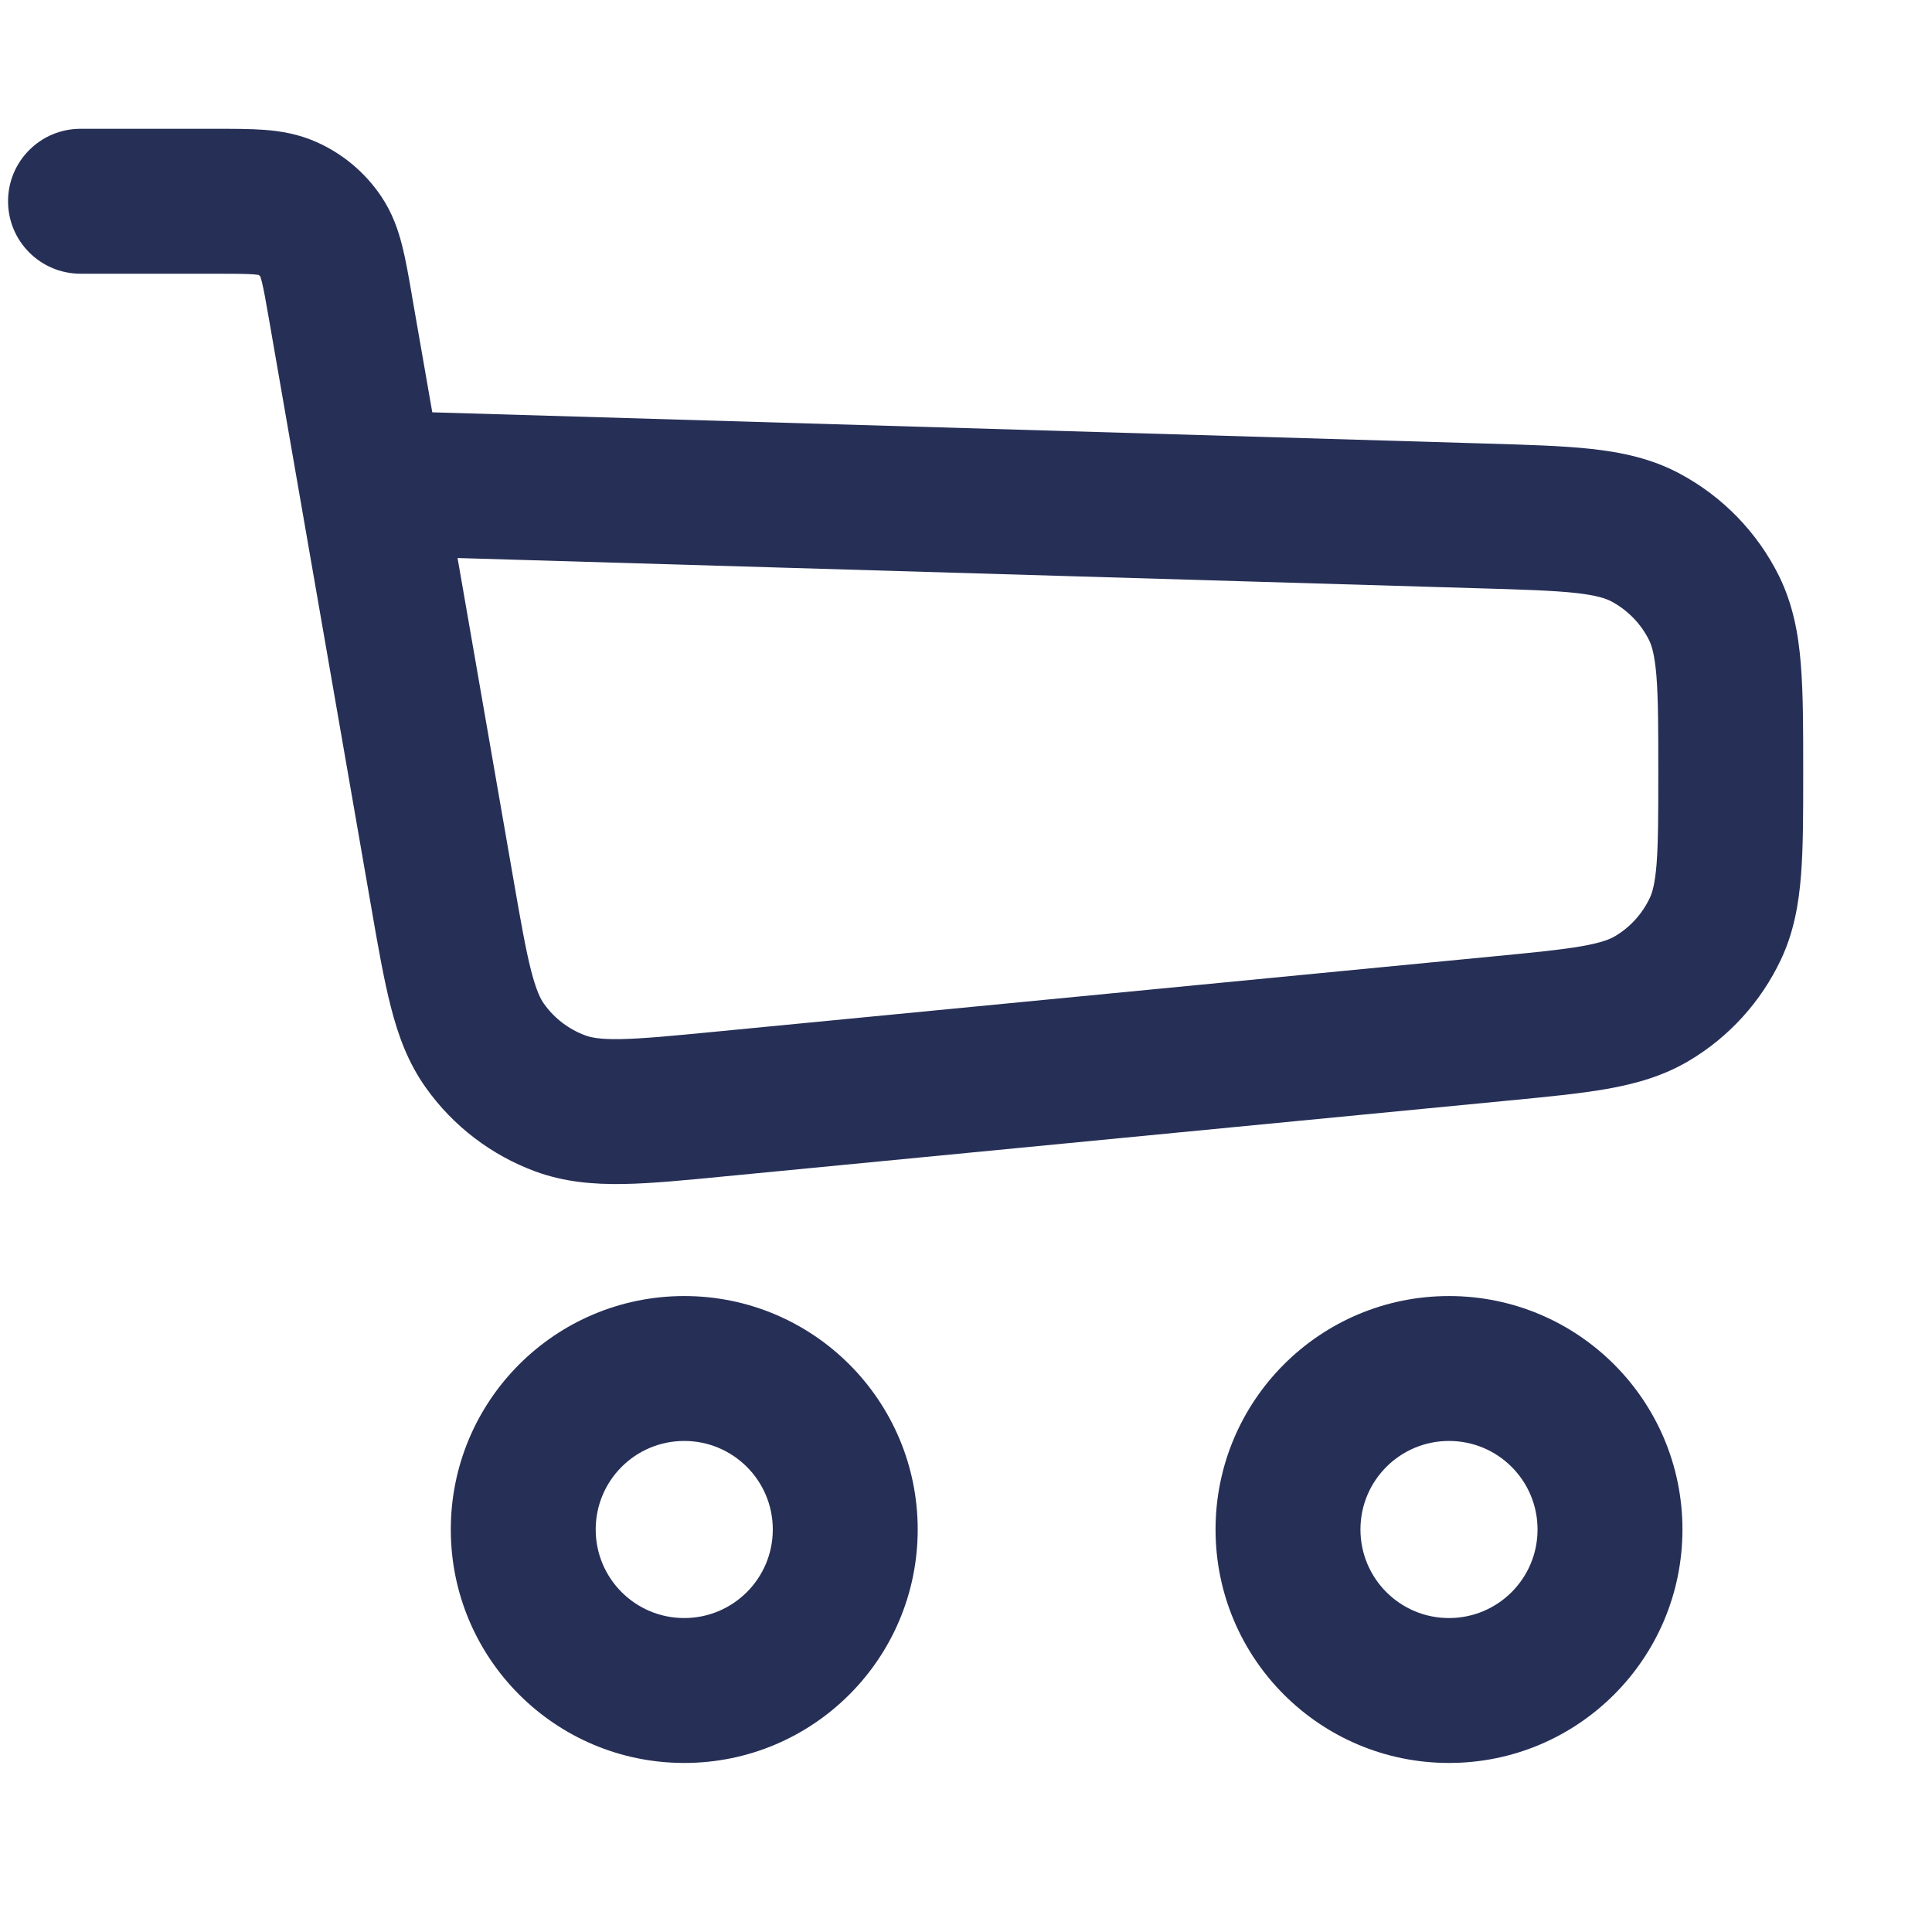
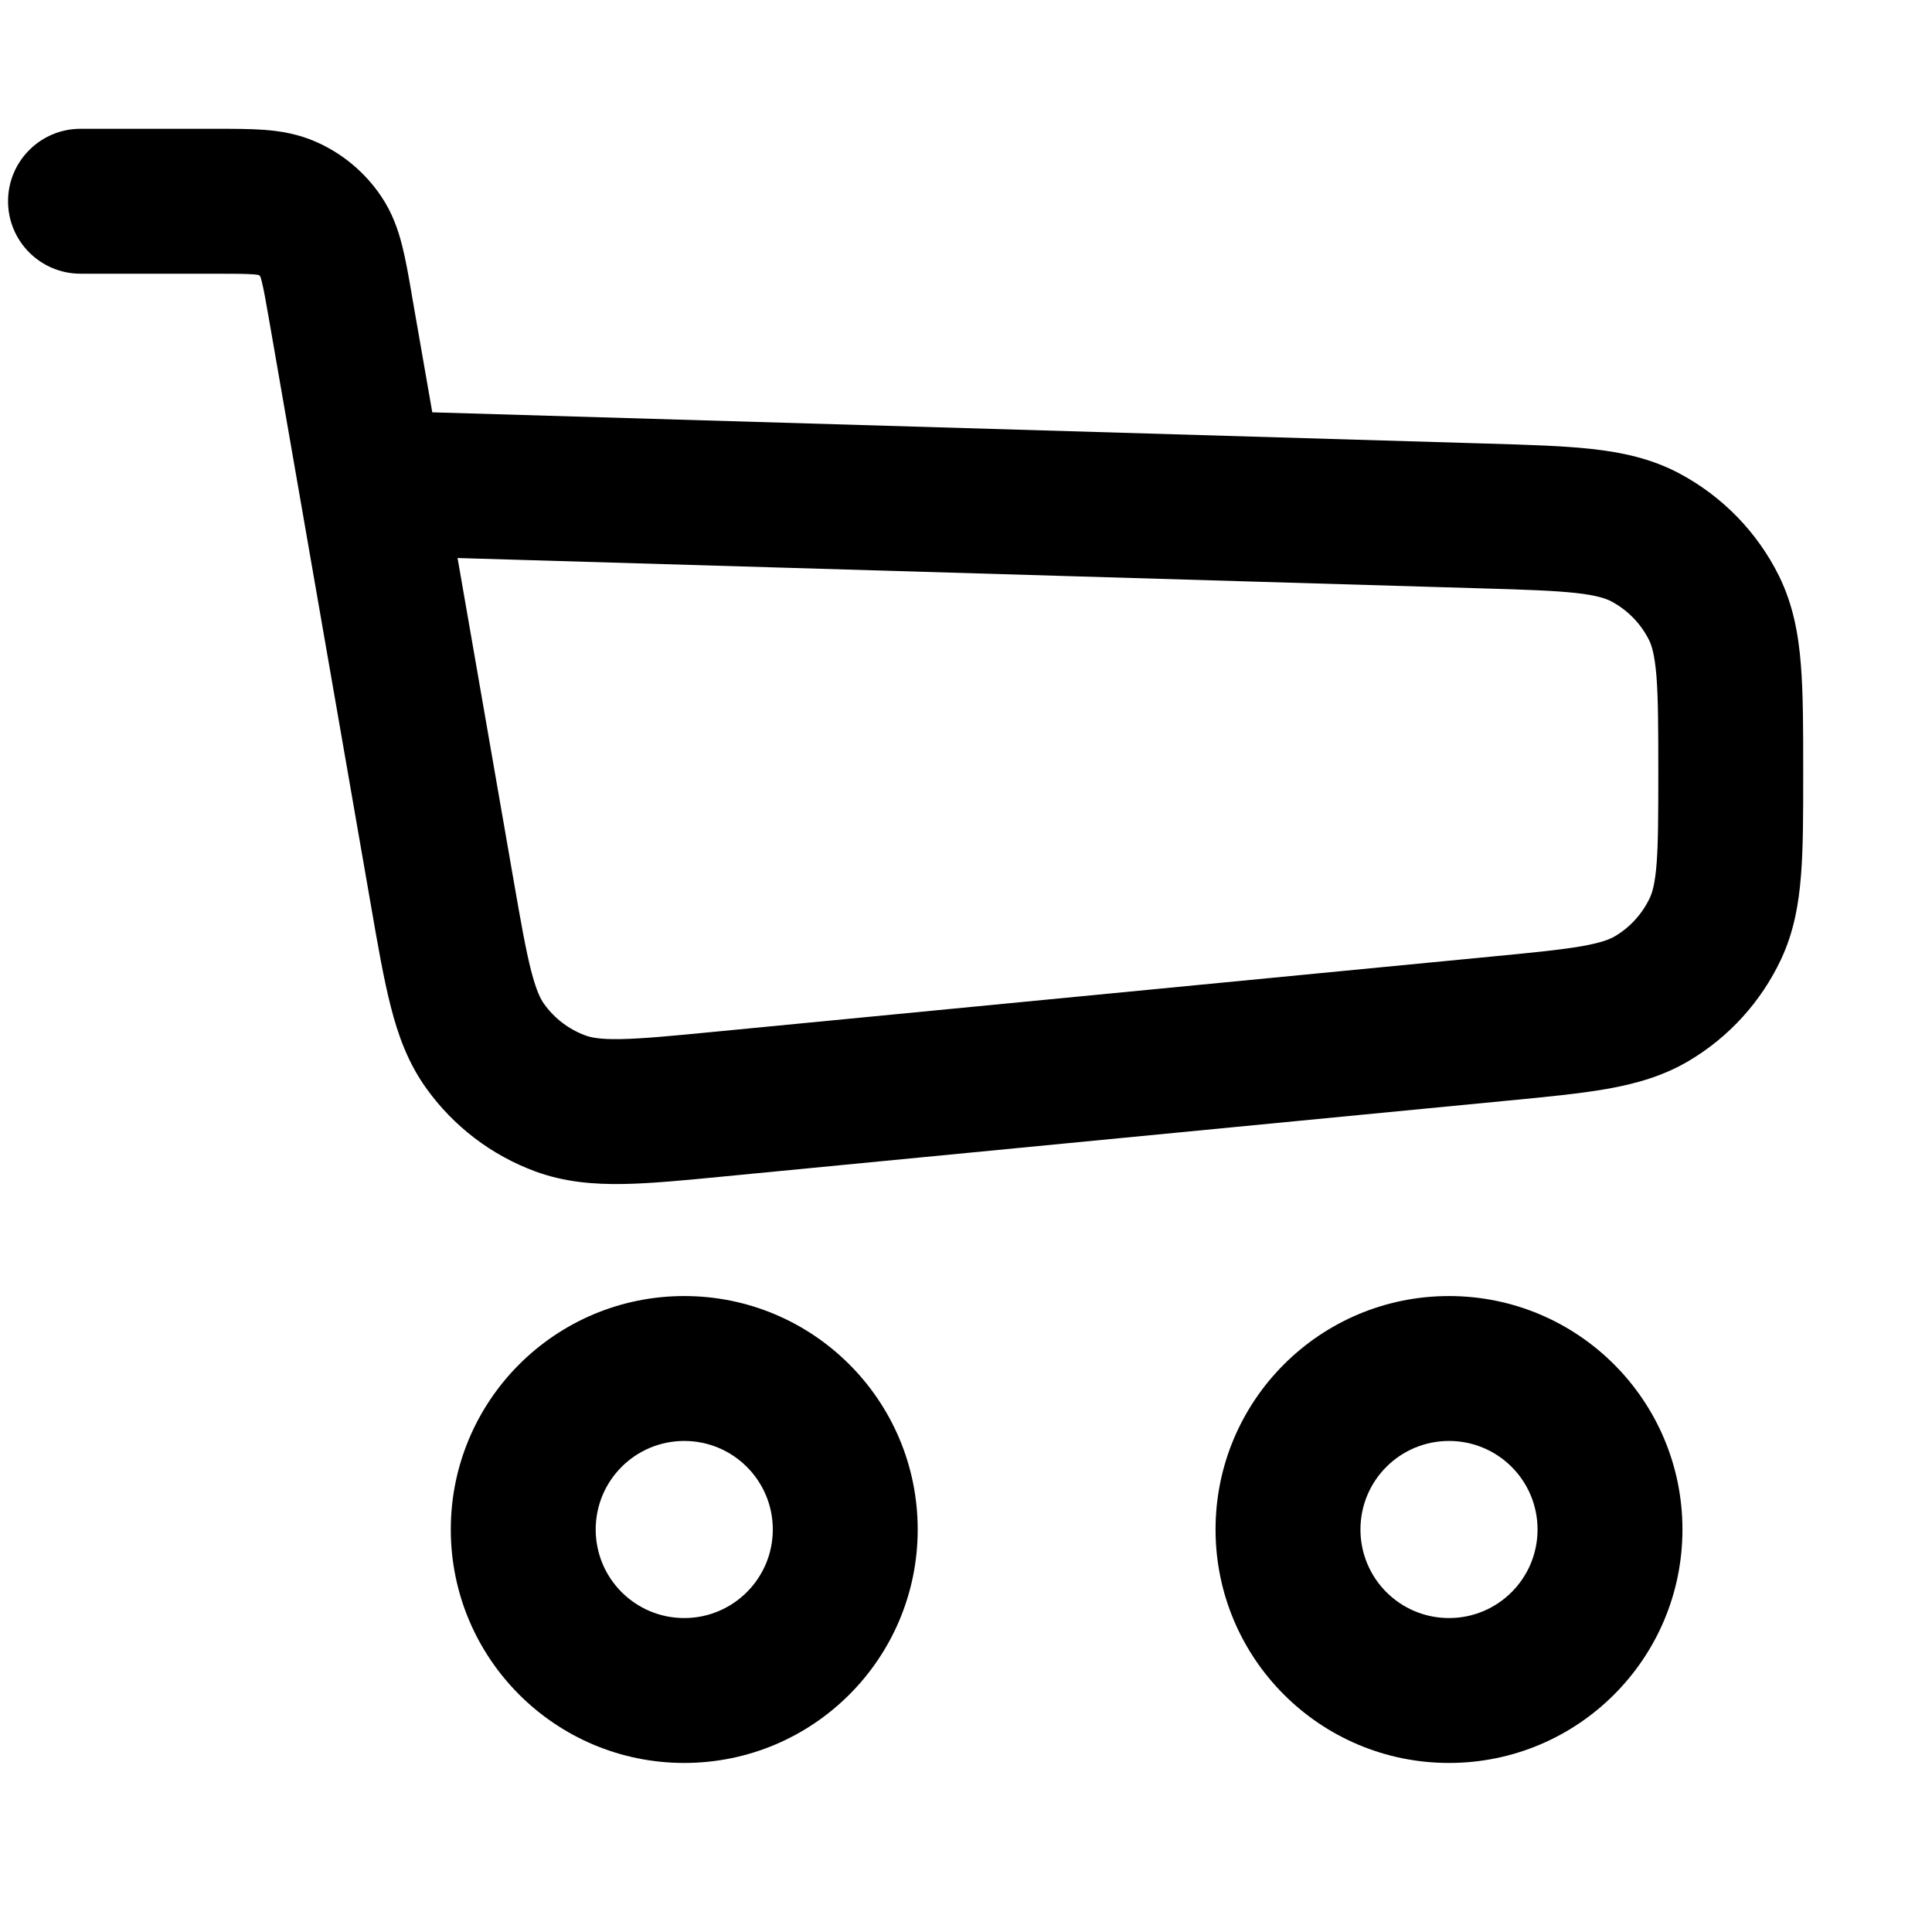
- <svg xmlns="http://www.w3.org/2000/svg" width="24" height="24" viewBox="0 0 24 24" fill="none">
-   <path fill-rule="evenodd" clip-rule="evenodd" d="M3.149 3.408C3.047 3.401 2.907 3.4 2.654 3.4H1C0.503 3.4 0.1 2.997 0.1 2.5C0.1 2.003 0.503 1.6 1 1.6H2.654C2.663 1.6 2.672 1.6 2.681 1.6C2.897 1.6 3.106 1.6 3.284 1.613C3.481 1.628 3.704 1.663 3.933 1.765C4.259 1.91 4.537 2.144 4.736 2.44C4.876 2.648 4.948 2.862 4.996 3.053C5.04 3.226 5.076 3.432 5.113 3.646C5.114 3.654 5.116 3.663 5.117 3.672L5.37 5.122L18.462 5.51C18.975 5.525 19.412 5.538 19.771 5.577C20.148 5.619 20.515 5.696 20.863 5.882C21.398 6.167 21.83 6.612 22.099 7.154C22.274 7.509 22.341 7.877 22.371 8.256C22.4 8.616 22.4 9.053 22.4 9.566V9.634C22.4 10.116 22.4 10.528 22.373 10.869C22.345 11.229 22.284 11.579 22.124 11.919C21.877 12.443 21.48 12.881 20.982 13.177C20.659 13.369 20.316 13.464 19.961 13.527C19.624 13.586 19.213 13.626 18.734 13.672L9.006 14.613C8.514 14.661 8.094 14.702 7.744 14.708C7.375 14.714 7.014 14.685 6.653 14.553C6.106 14.352 5.632 13.991 5.294 13.517C5.07 13.205 4.946 12.864 4.855 12.507C4.768 12.168 4.695 11.752 4.611 11.265L3.344 3.98C3.301 3.731 3.276 3.593 3.251 3.494C3.243 3.463 3.237 3.444 3.233 3.433C3.227 3.426 3.22 3.42 3.212 3.415C3.201 3.413 3.181 3.411 3.149 3.408ZM5.684 6.932L6.378 10.923C6.47 11.452 6.531 11.798 6.598 12.059C6.663 12.31 6.716 12.412 6.758 12.47C6.886 12.65 7.066 12.787 7.273 12.863C7.341 12.888 7.453 12.913 7.712 12.908C7.982 12.903 8.331 12.87 8.866 12.818L18.527 11.883C19.049 11.833 19.389 11.799 19.649 11.754C19.898 11.71 20.001 11.666 20.062 11.63C20.251 11.518 20.402 11.351 20.495 11.153C20.525 11.089 20.559 10.981 20.579 10.729C20.599 10.467 20.6 10.125 20.6 9.6C20.6 9.044 20.599 8.679 20.577 8.4C20.555 8.131 20.518 8.019 20.486 7.953C20.384 7.748 20.22 7.579 20.017 7.471C19.953 7.437 19.841 7.396 19.574 7.366C19.295 7.336 18.931 7.324 18.374 7.308L5.684 6.932Z" fill="#262F56" />
-   <path fill-rule="evenodd" clip-rule="evenodd" d="M8.5 17.9C7.892 17.9 7.4 18.392 7.4 19C7.4 19.608 7.892 20.1 8.5 20.1C9.107 20.1 9.6 19.608 9.6 19C9.6 18.392 9.107 17.9 8.5 17.9ZM5.6 19C5.6 17.398 6.898 16.1 8.5 16.1C10.102 16.1 11.4 17.398 11.4 19C11.4 20.602 10.102 21.9 8.5 21.9C6.898 21.9 5.6 20.602 5.6 19Z" fill="#262F56" />
-   <path fill-rule="evenodd" clip-rule="evenodd" d="M18 17.9C17.392 17.9 16.9 18.392 16.9 19C16.9 19.608 17.392 20.1 18 20.1C18.608 20.1 19.1 19.608 19.1 19C19.1 18.392 18.608 17.9 18 17.9ZM15.1 19C15.1 17.398 16.398 16.1 18 16.1C19.602 16.1 20.9 17.398 20.9 19C20.9 20.602 19.602 21.9 18 21.9C16.398 21.9 15.1 20.602 15.1 19Z" fill="#262F56" />
+ <svg xmlns="http://www.w3.org/2000/svg" width="24" height="24" viewBox="0 0 24 24">
+   <path fill-rule="evenodd" clip-rule="evenodd" d="M3.149 3.408C3.047 3.401 2.907 3.4 2.654 3.4H1C0.503 3.4 0.1 2.997 0.1 2.5C0.1 2.003 0.503 1.6 1 1.6H2.654C2.663 1.6 2.672 1.6 2.681 1.6C2.897 1.6 3.106 1.6 3.284 1.613C3.481 1.628 3.704 1.663 3.933 1.765C4.259 1.91 4.537 2.144 4.736 2.44C4.876 2.648 4.948 2.862 4.996 3.053C5.04 3.226 5.076 3.432 5.113 3.646C5.114 3.654 5.116 3.663 5.117 3.672L5.37 5.122L18.462 5.51C18.975 5.525 19.412 5.538 19.771 5.577C20.148 5.619 20.515 5.696 20.863 5.882C21.398 6.167 21.83 6.612 22.099 7.154C22.274 7.509 22.341 7.877 22.371 8.256C22.4 8.616 22.4 9.053 22.4 9.566V9.634C22.4 10.116 22.4 10.528 22.373 10.869C22.345 11.229 22.284 11.579 22.124 11.919C21.877 12.443 21.48 12.881 20.982 13.177C20.659 13.369 20.316 13.464 19.961 13.527C19.624 13.586 19.213 13.626 18.734 13.672L9.006 14.613C8.514 14.661 8.094 14.702 7.744 14.708C7.375 14.714 7.014 14.685 6.653 14.553C6.106 14.352 5.632 13.991 5.294 13.517C5.07 13.205 4.946 12.864 4.855 12.507C4.768 12.168 4.695 11.752 4.611 11.265L3.344 3.98C3.301 3.731 3.276 3.593 3.251 3.494C3.243 3.463 3.237 3.444 3.233 3.433C3.227 3.426 3.22 3.42 3.212 3.415C3.201 3.413 3.181 3.411 3.149 3.408ZM5.684 6.932L6.378 10.923C6.47 11.452 6.531 11.798 6.598 12.059C6.663 12.31 6.716 12.412 6.758 12.47C6.886 12.65 7.066 12.787 7.273 12.863C7.341 12.888 7.453 12.913 7.712 12.908C7.982 12.903 8.331 12.87 8.866 12.818L18.527 11.883C19.049 11.833 19.389 11.799 19.649 11.754C19.898 11.71 20.001 11.666 20.062 11.63C20.251 11.518 20.402 11.351 20.495 11.153C20.525 11.089 20.559 10.981 20.579 10.729C20.599 10.467 20.6 10.125 20.6 9.6C20.6 9.044 20.599 8.679 20.577 8.4C20.555 8.131 20.518 8.019 20.486 7.953C20.384 7.748 20.22 7.579 20.017 7.471C19.953 7.437 19.841 7.396 19.574 7.366C19.295 7.336 18.931 7.324 18.374 7.308L5.684 6.932Z" fill="currentColor" />
+   <path fill-rule="evenodd" clip-rule="evenodd" d="M8.5 17.9C7.892 17.9 7.4 18.392 7.4 19C7.4 19.608 7.892 20.1 8.5 20.1C9.107 20.1 9.6 19.608 9.6 19C9.6 18.392 9.107 17.9 8.5 17.9ZM5.6 19C5.6 17.398 6.898 16.1 8.5 16.1C10.102 16.1 11.4 17.398 11.4 19C11.4 20.602 10.102 21.9 8.5 21.9C6.898 21.9 5.6 20.602 5.6 19Z" fill="currentColor" />
+   <path fill-rule="evenodd" clip-rule="evenodd" d="M18 17.9C17.392 17.9 16.9 18.392 16.9 19C16.9 19.608 17.392 20.1 18 20.1C18.608 20.1 19.1 19.608 19.1 19C19.1 18.392 18.608 17.9 18 17.9ZM15.1 19C15.1 17.398 16.398 16.1 18 16.1C19.602 16.1 20.9 17.398 20.9 19C20.9 20.602 19.602 21.9 18 21.9C16.398 21.9 15.1 20.602 15.1 19Z" fill="currentColor" />
</svg>
